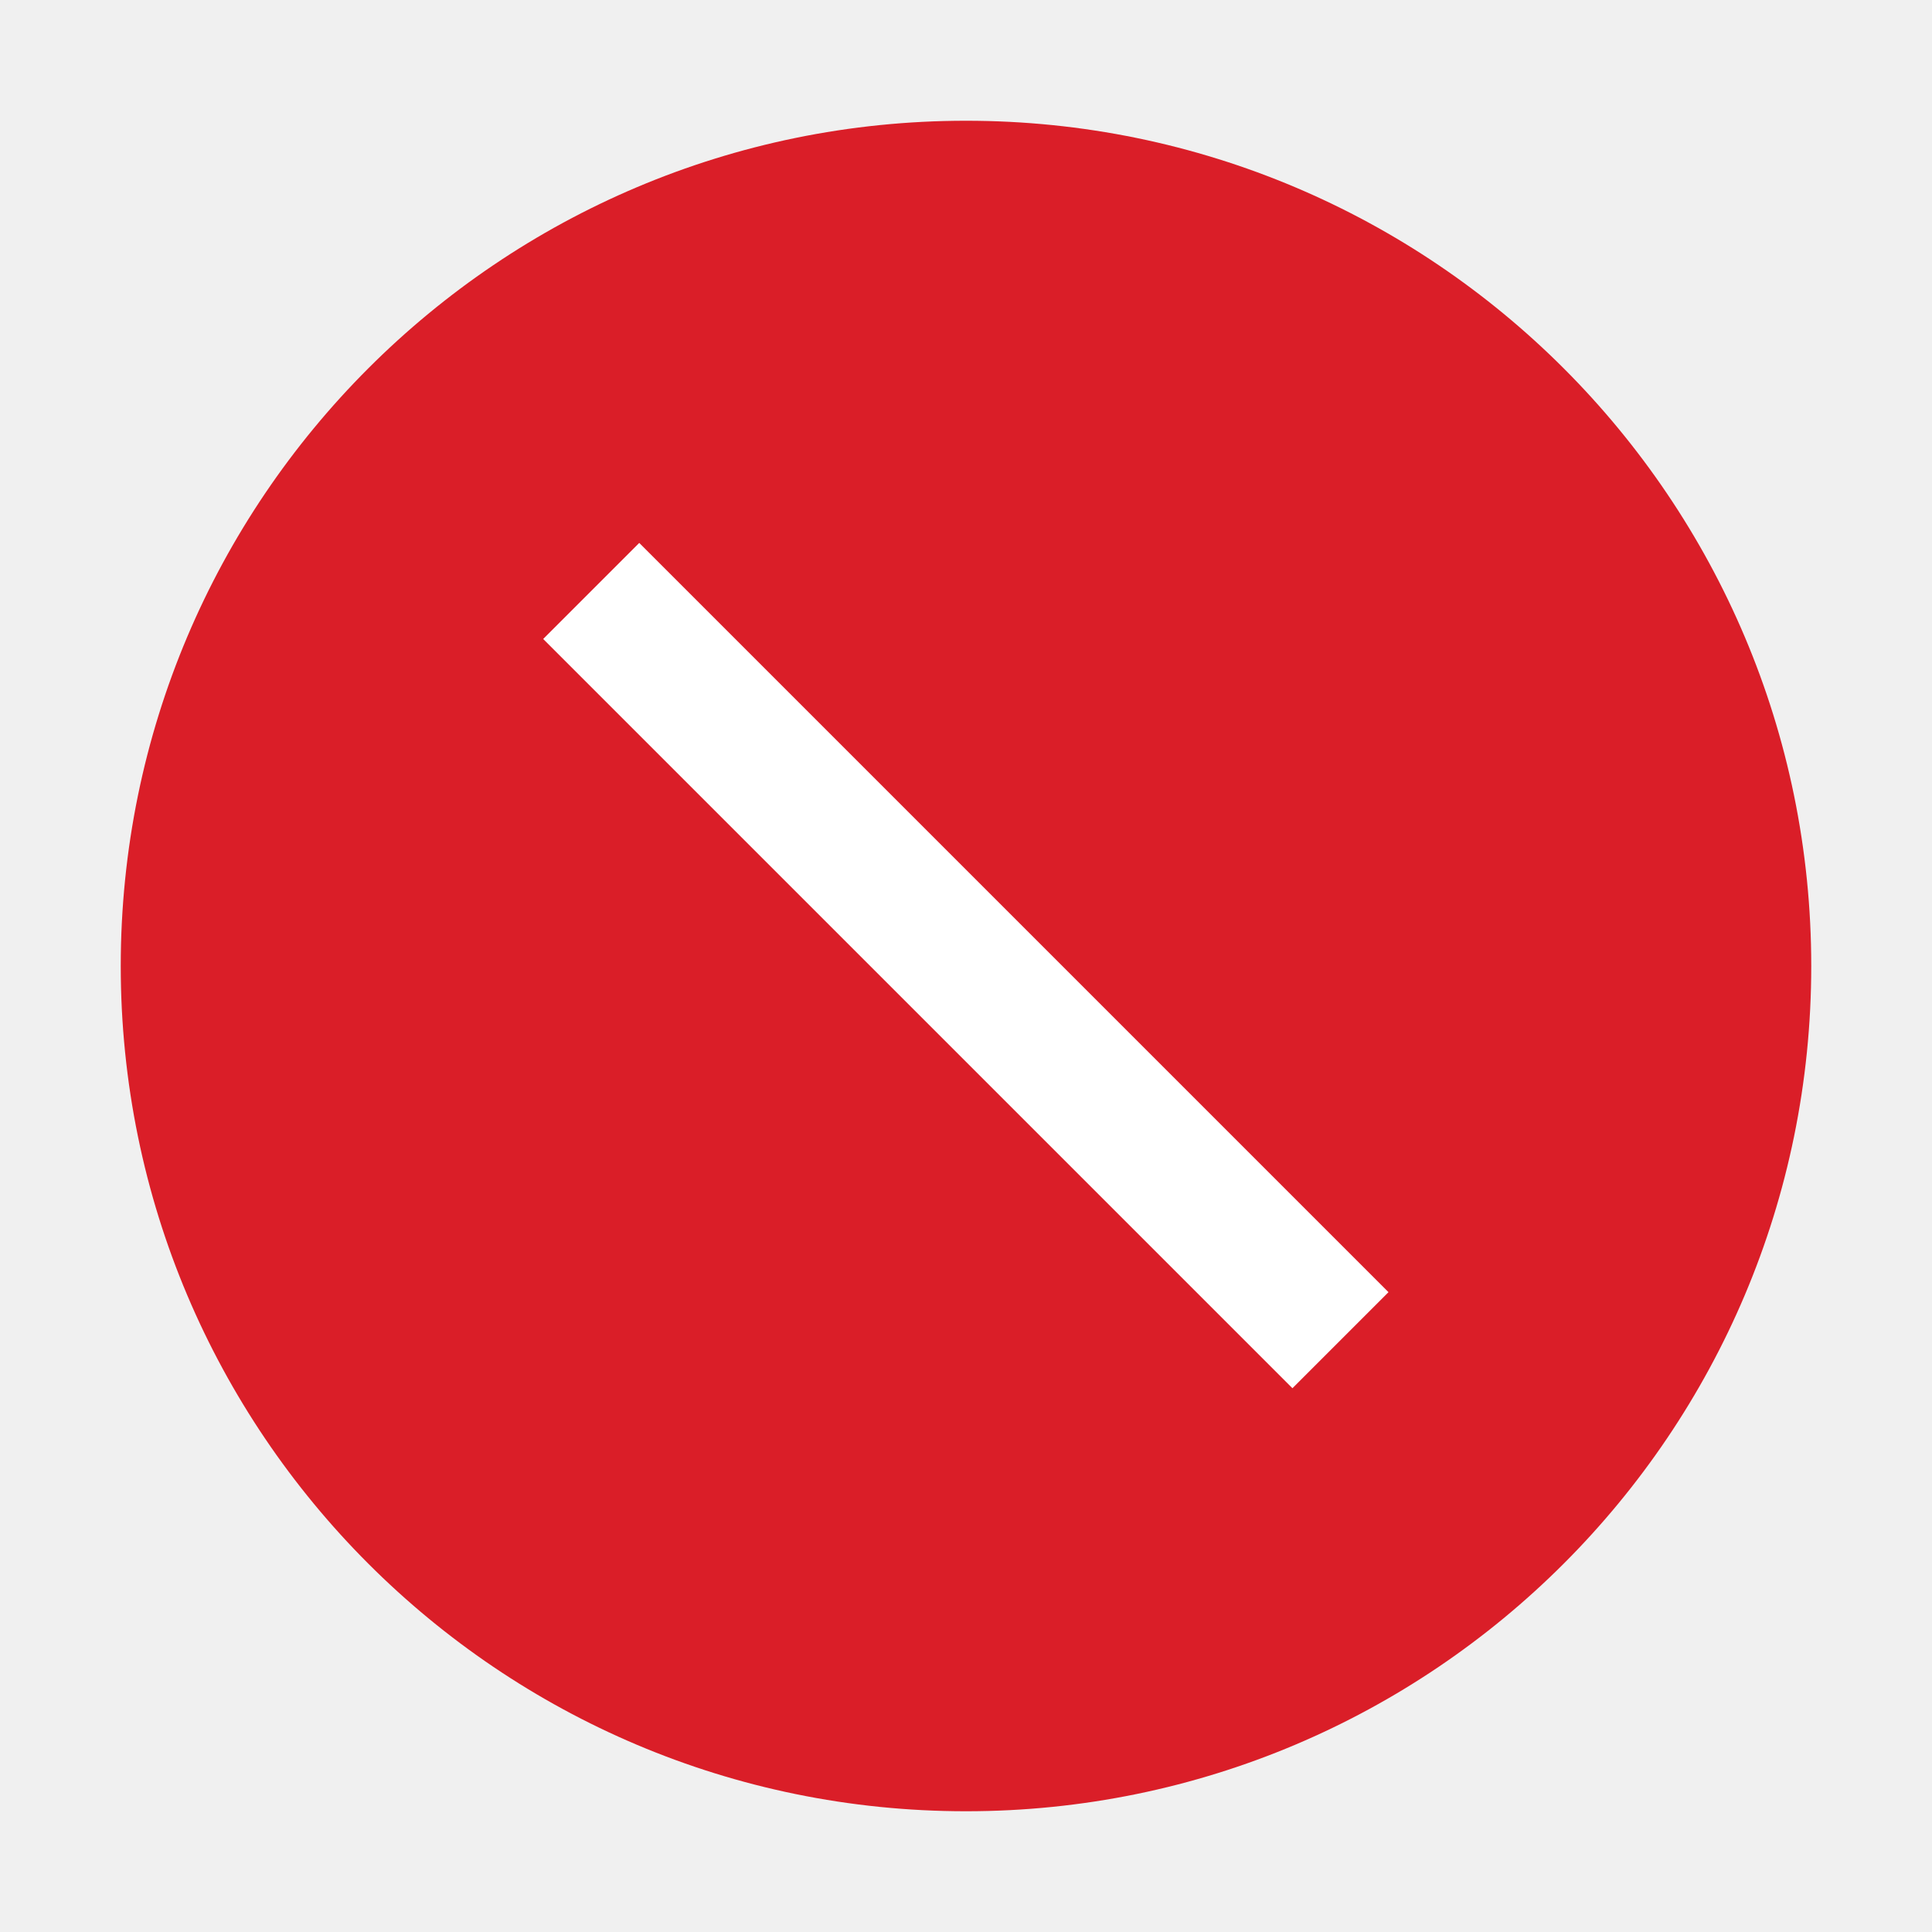
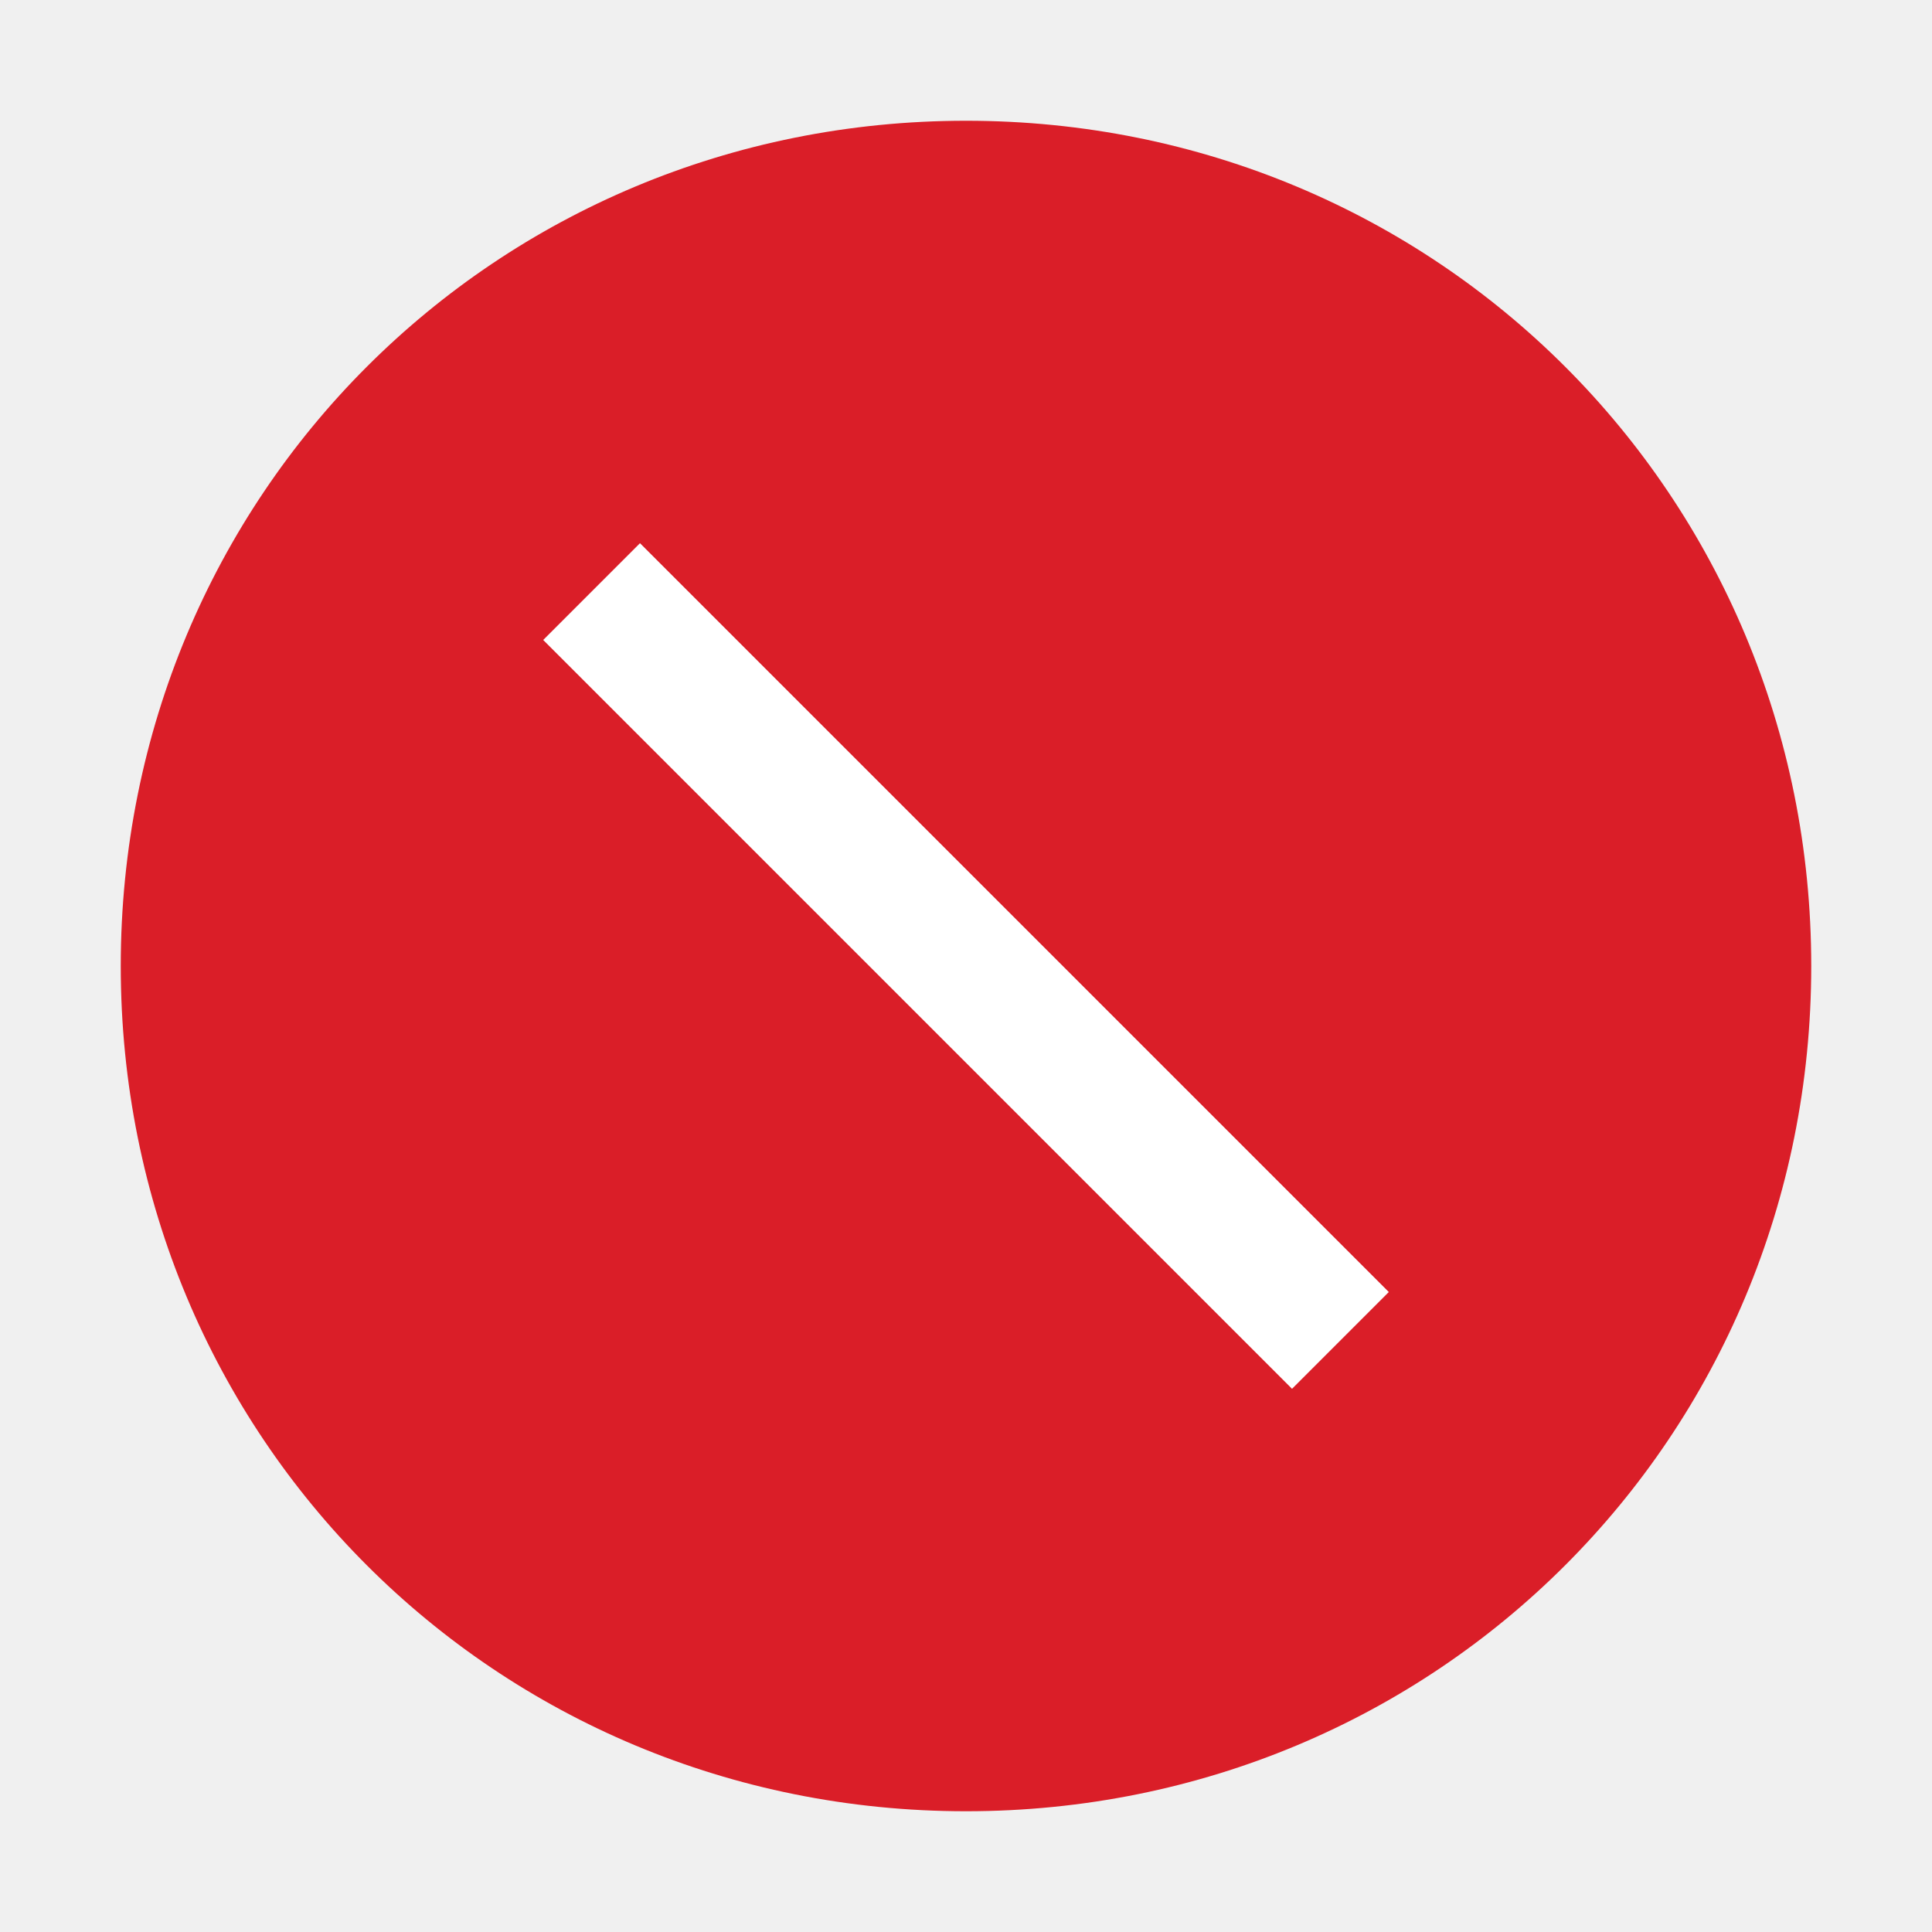
- <svg xmlns="http://www.w3.org/2000/svg" id="icon" viewBox="0 0 32 32">
-   <defs>
-     <style>.cls-1{fill:#da1e28;}.cls-2{fill:none;}.cls-3{fill:#ffffff;}</style>
-   </defs>
-   <circle class="cls-1" cx="16" cy="16" r="14" />
-   <rect class="cls-3" x="14.88" y="7.22" width="2.25" height="17.55" transform="translate(-6.63 16) rotate(-45)" />
-   <rect class="cls-2" width="32" height="32" />
+ <svg xmlns="http://www.w3.org/2000/svg" version="1.1" id="icon" x="0px" y="0px" width="16px" height="16px" viewBox="0 0 16 16" style="enable-background:new 0 0 16 16;" xml:space="preserve">
+   <style type="text/css">
+     .st0{fill:none;}
+     .st1{fill:#ffffff;}
+     .st2{fill:#da1e28;}
+   </style>
+   <rect id="_Transparent_Rectangle_" class="st0" width="16" height="16" />
+   <path class="st2" d="M8,1C4.1,1,1,4.1,1,8s3.1,7,7,7s7-3.1,7-7S11.9,1,8,1z M10.7,11.5L4.5,5.3l0.8-0.8l6.2,6.2L10.7,11.5z" />
+   <path id="inner-path" class="st1" d="M10.7,11.5L4.5,5.3l0.8-0.8l6.2,6.2L10.7,11.5z" />
</svg>
